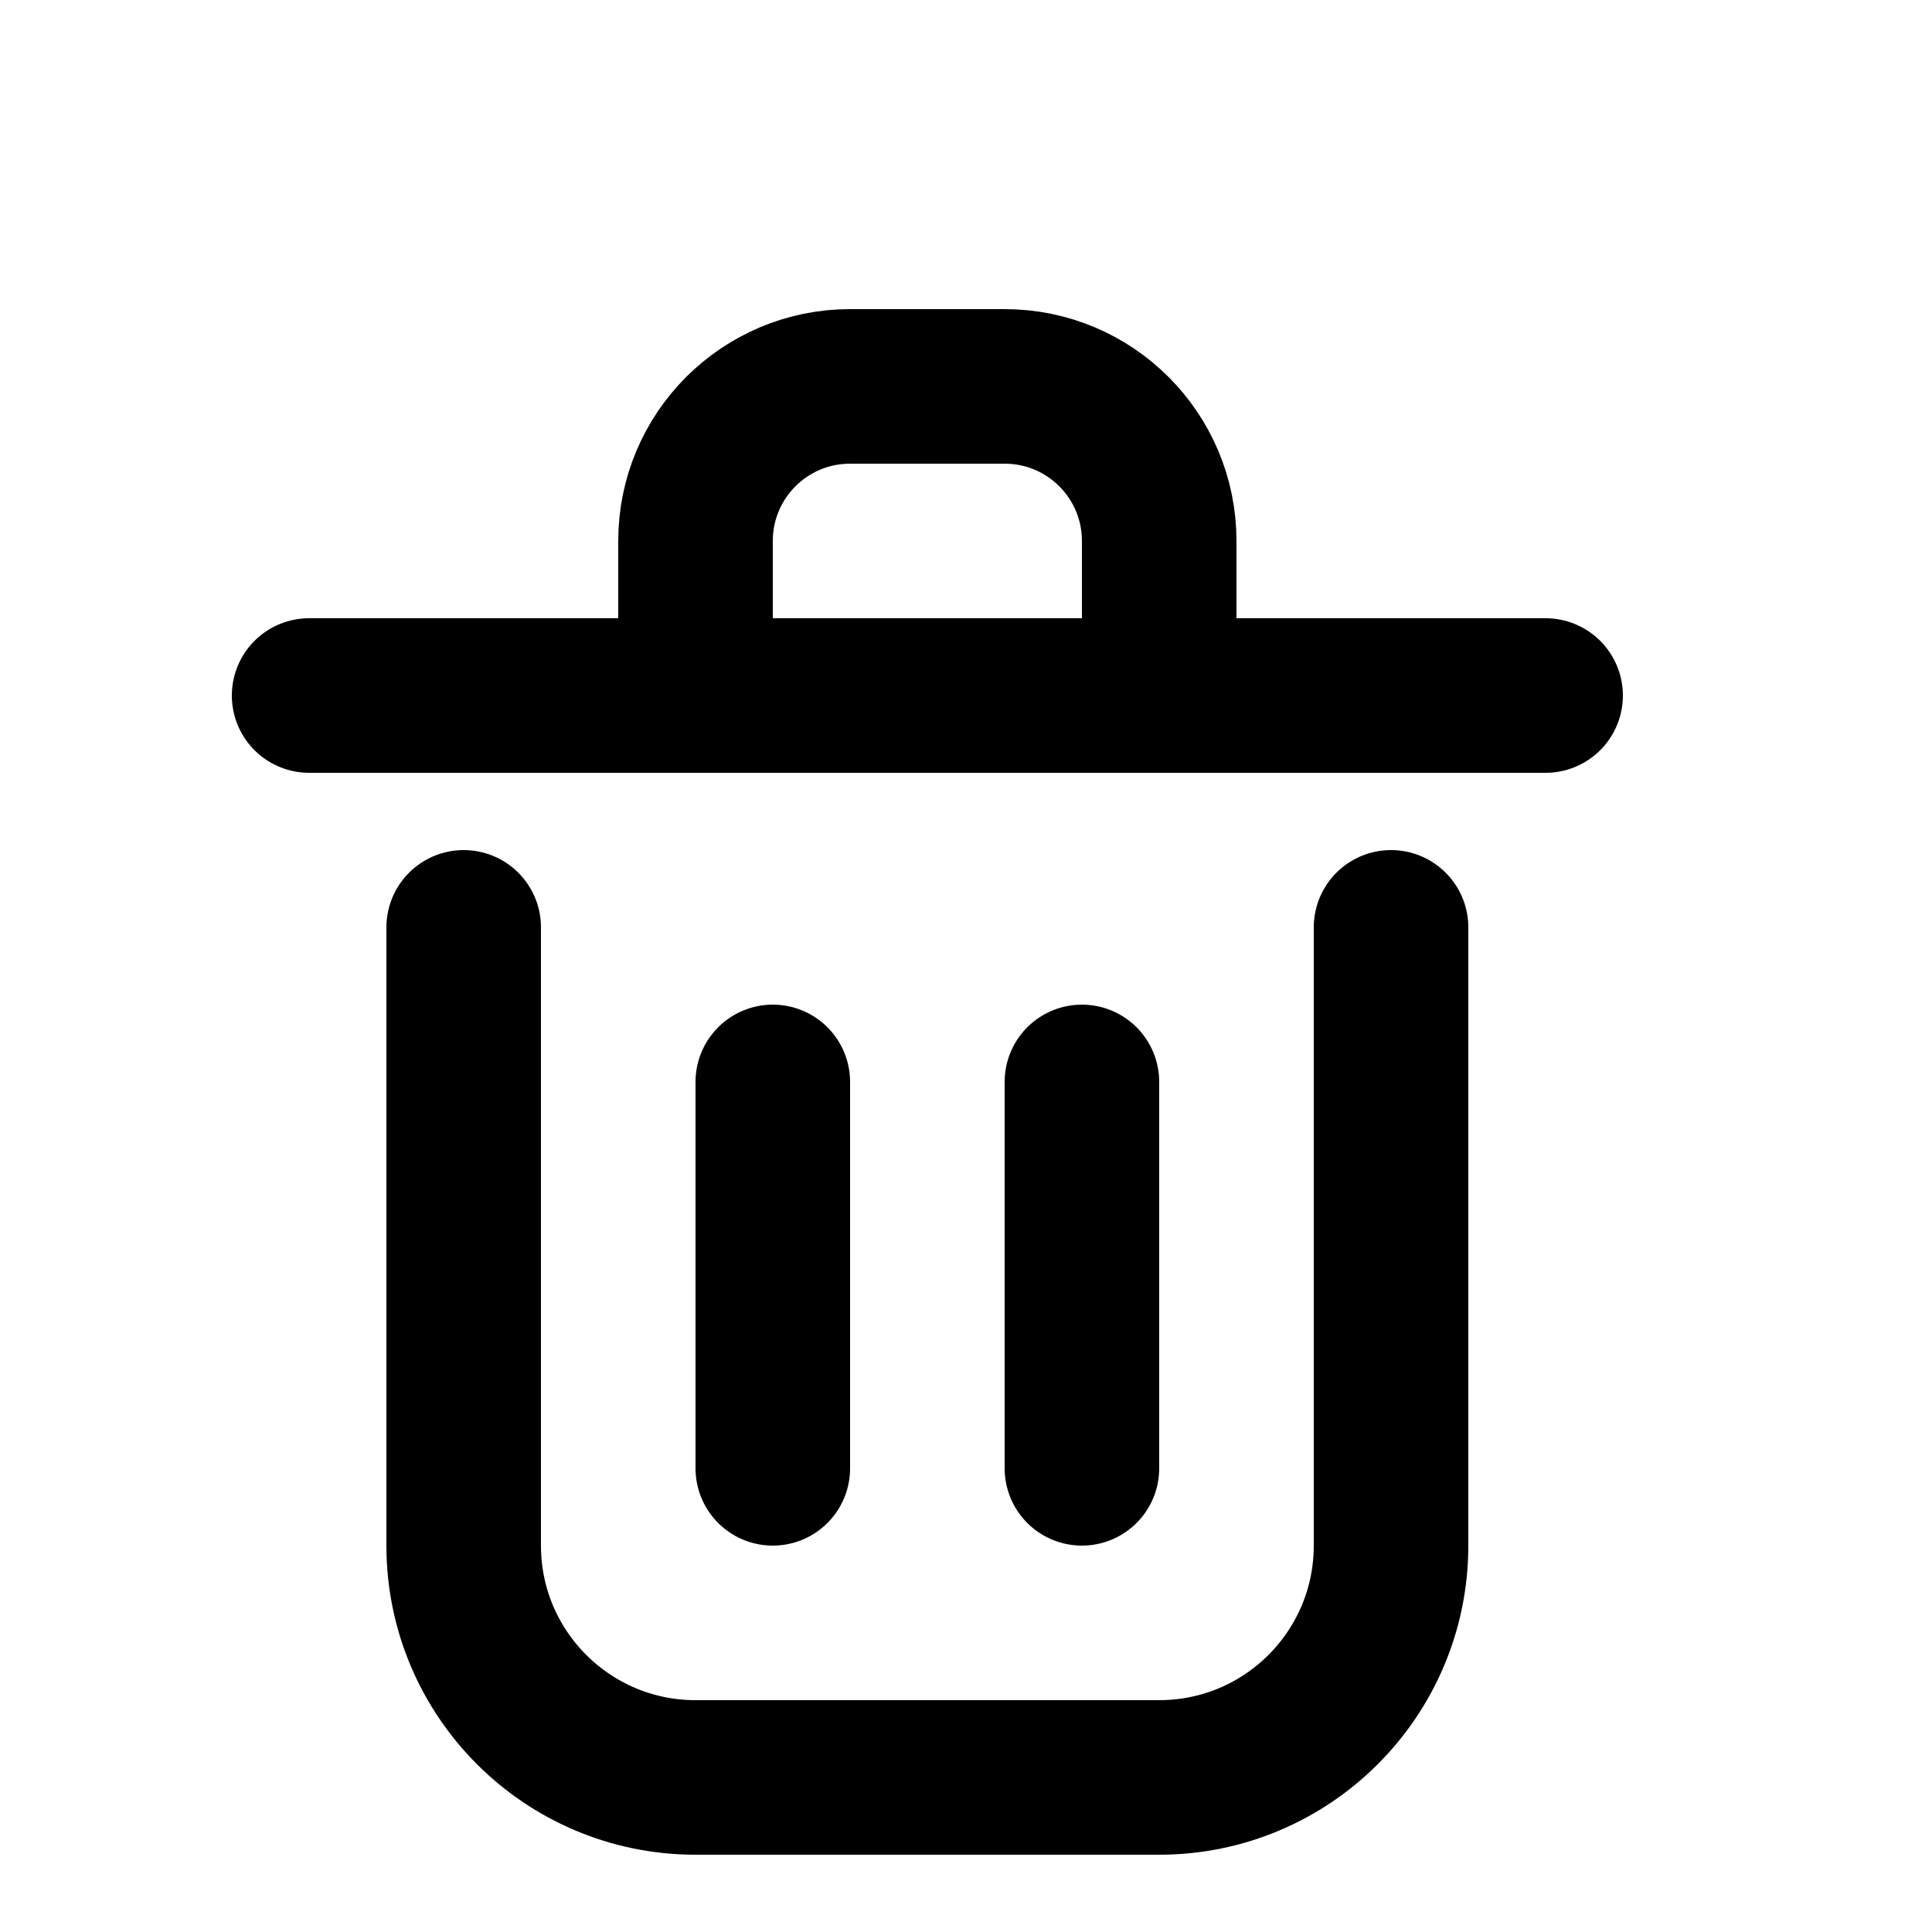
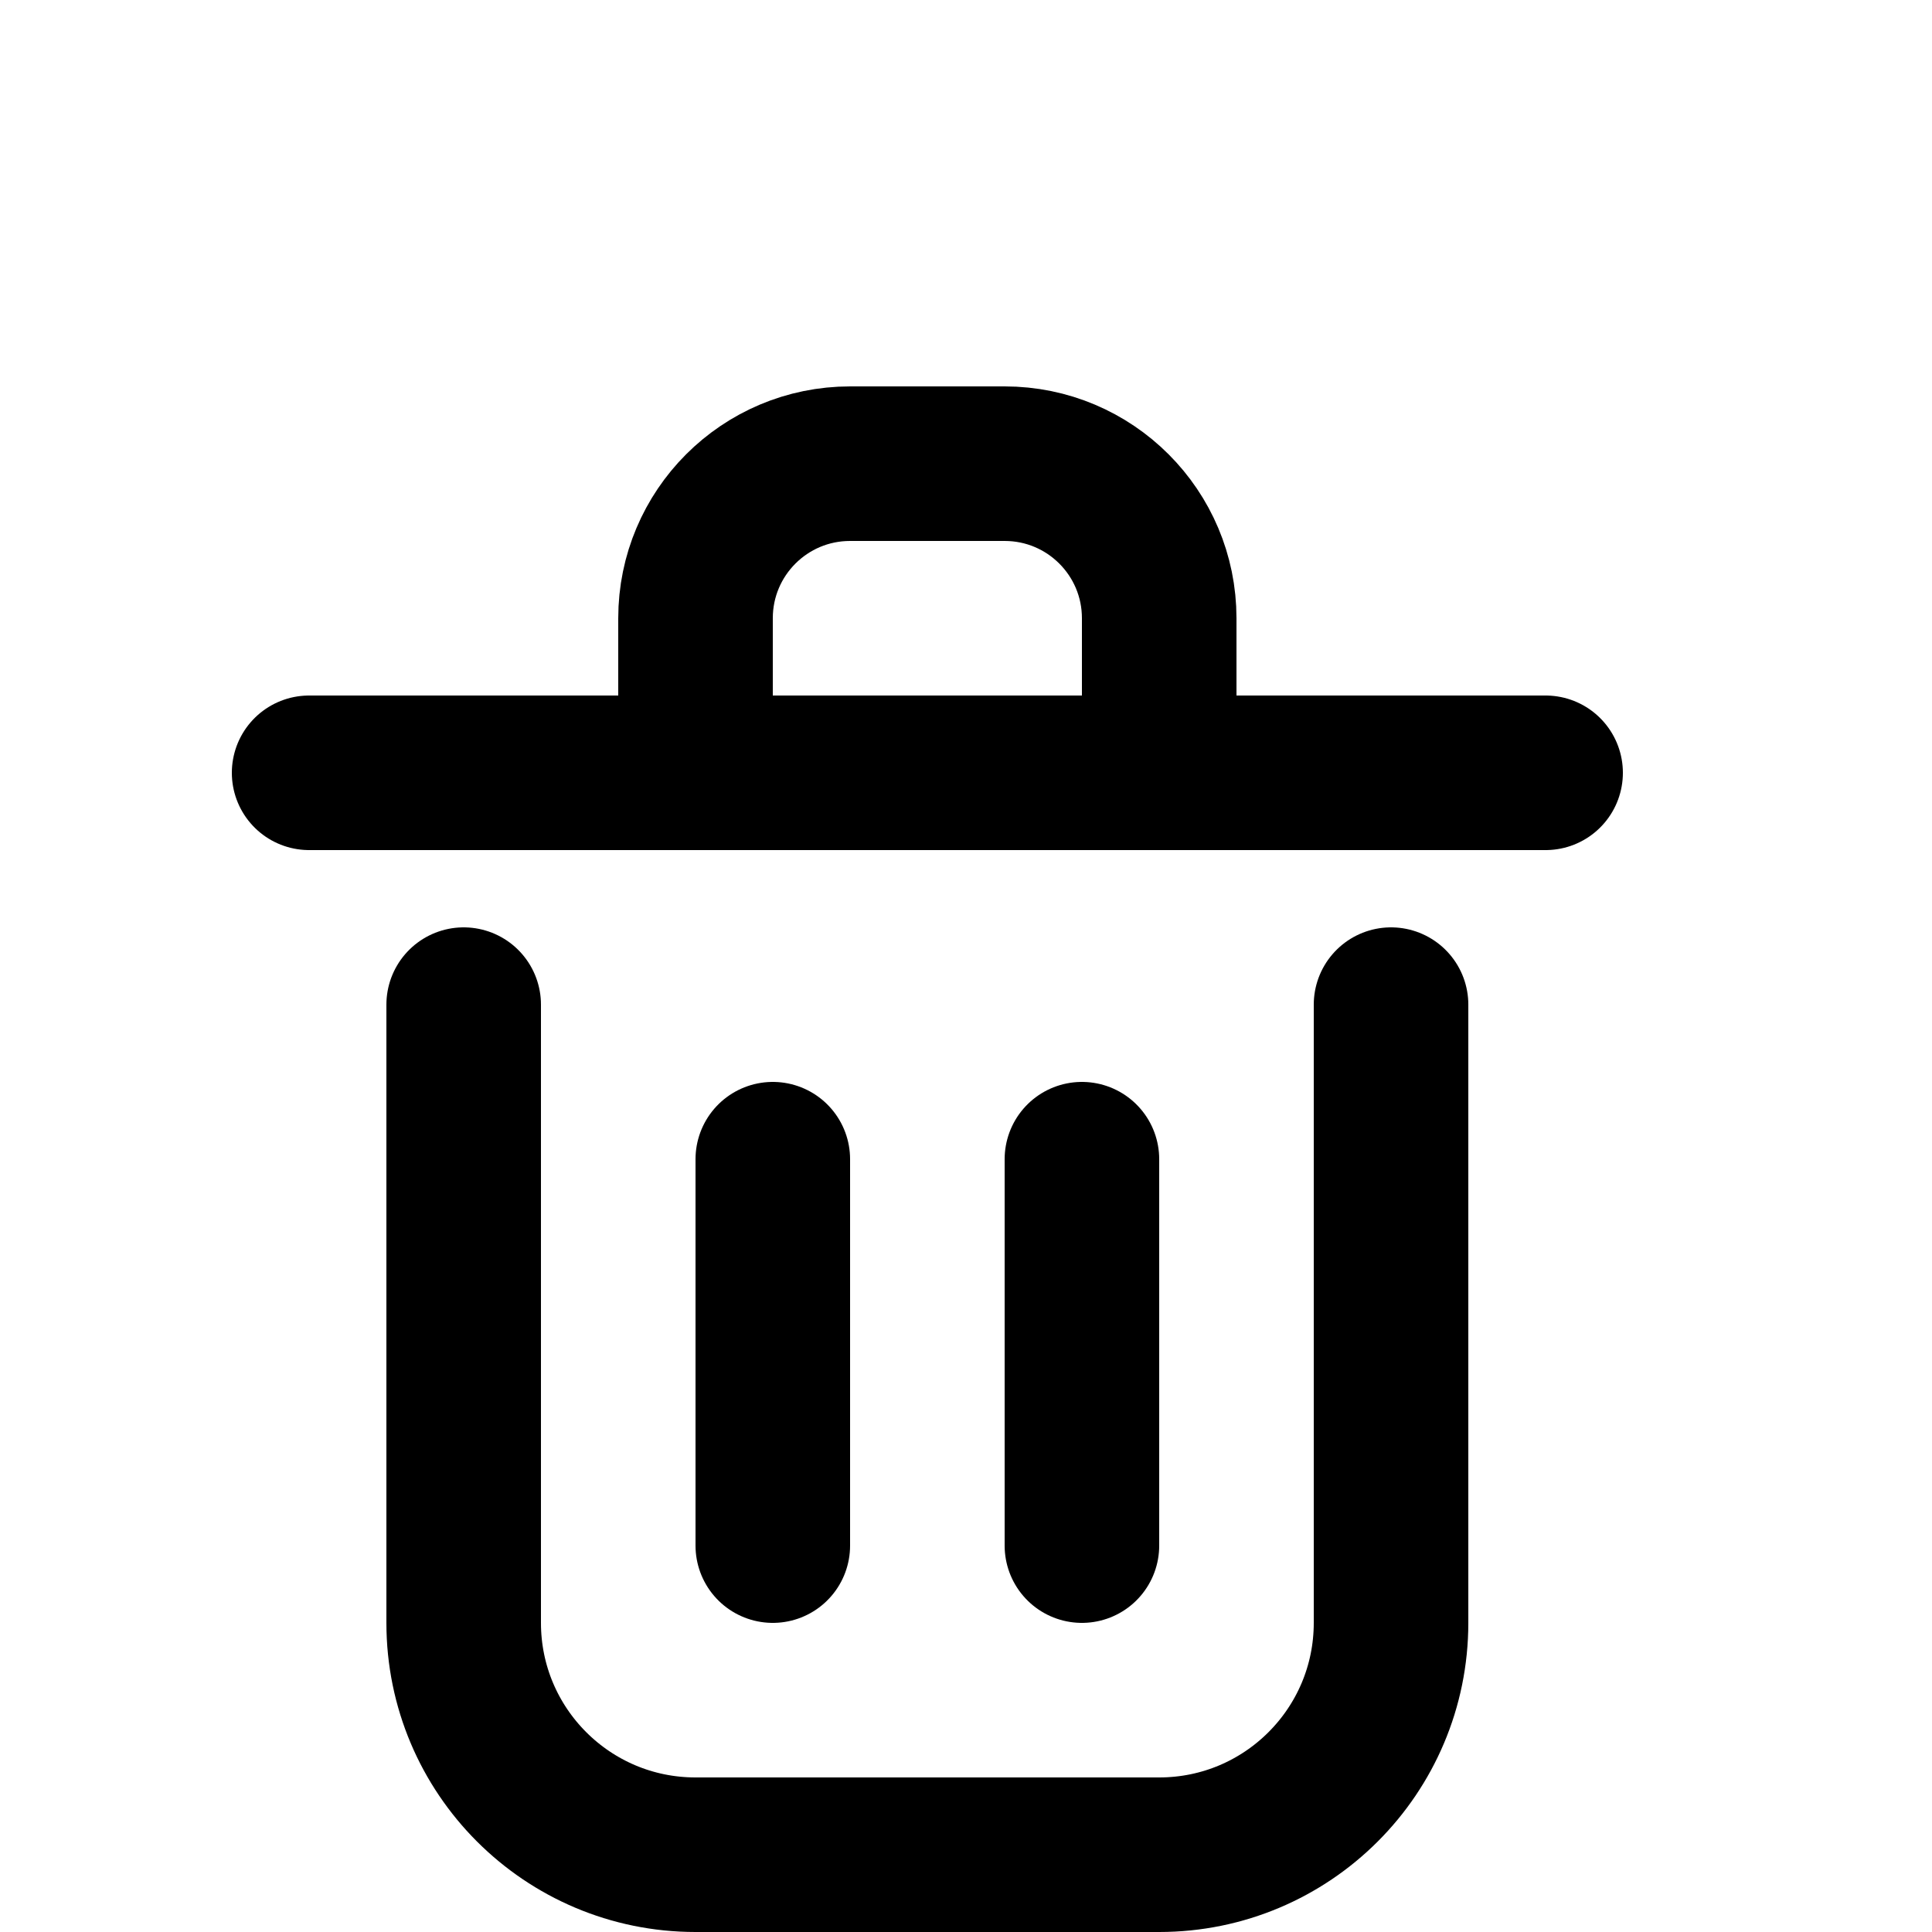
- <svg xmlns="http://www.w3.org/2000/svg" width="800px" height="800px" viewBox="0 -2 25 25" fill="none">
+ <svg xmlns="http://www.w3.org/2000/svg" width="800px" height="800px" viewBox="0 -3 25 25" fill="none">
  <path d="M10 12V17" stroke="#000000" stroke-width="2" stroke-linecap="round" stroke-linejoin="round" />
  <path d="M14 12V17" stroke="#000000" stroke-width="2" stroke-linecap="round" stroke-linejoin="round" />
  <path d="M4 7H20" stroke="#000000" stroke-width="2" stroke-linecap="round" stroke-linejoin="round" />
  <path d="M6 10V18C6 19.657 7.343 21 9 21H15C16.657 21 18 19.657 18 18V10" stroke="#000000" stroke-width="2" stroke-linecap="round" stroke-linejoin="round" />
  <path d="M9 5C9 3.895 9.895 3 11 3H13C14.105 3 15 3.895 15 5V7H9V5Z" stroke="#000000" stroke-width="2" stroke-linecap="round" stroke-linejoin="round" />
</svg>
